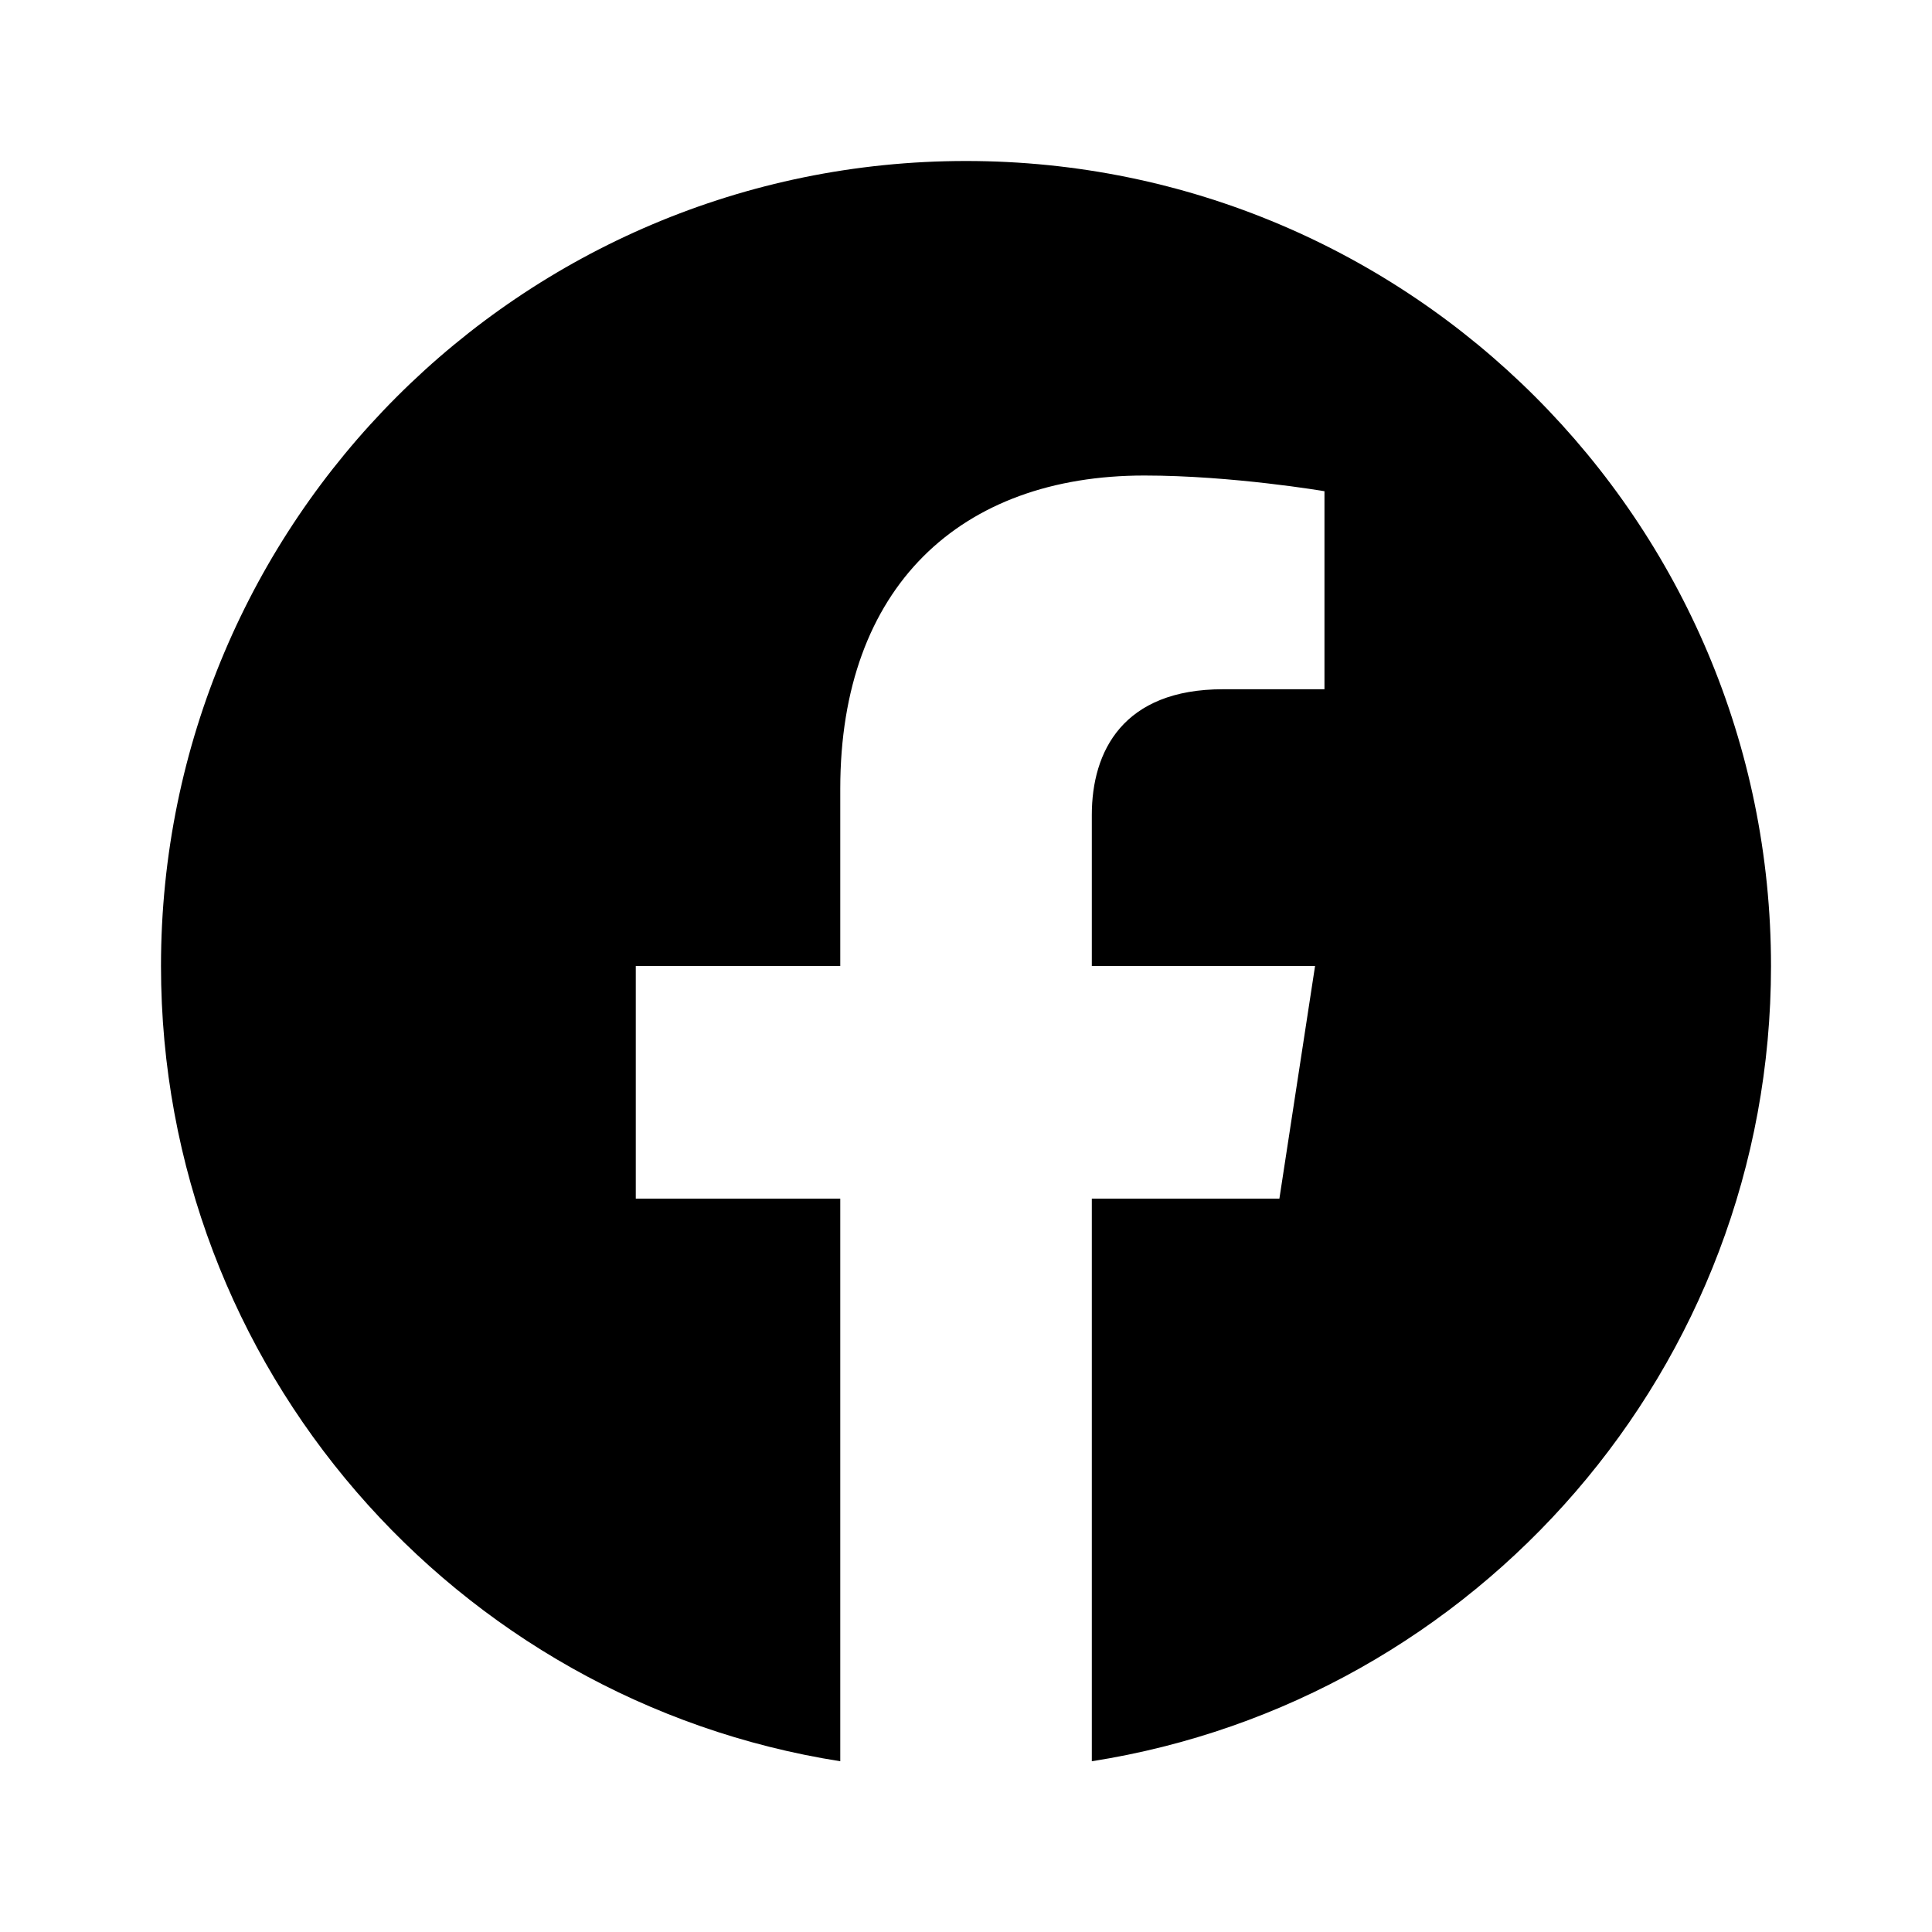
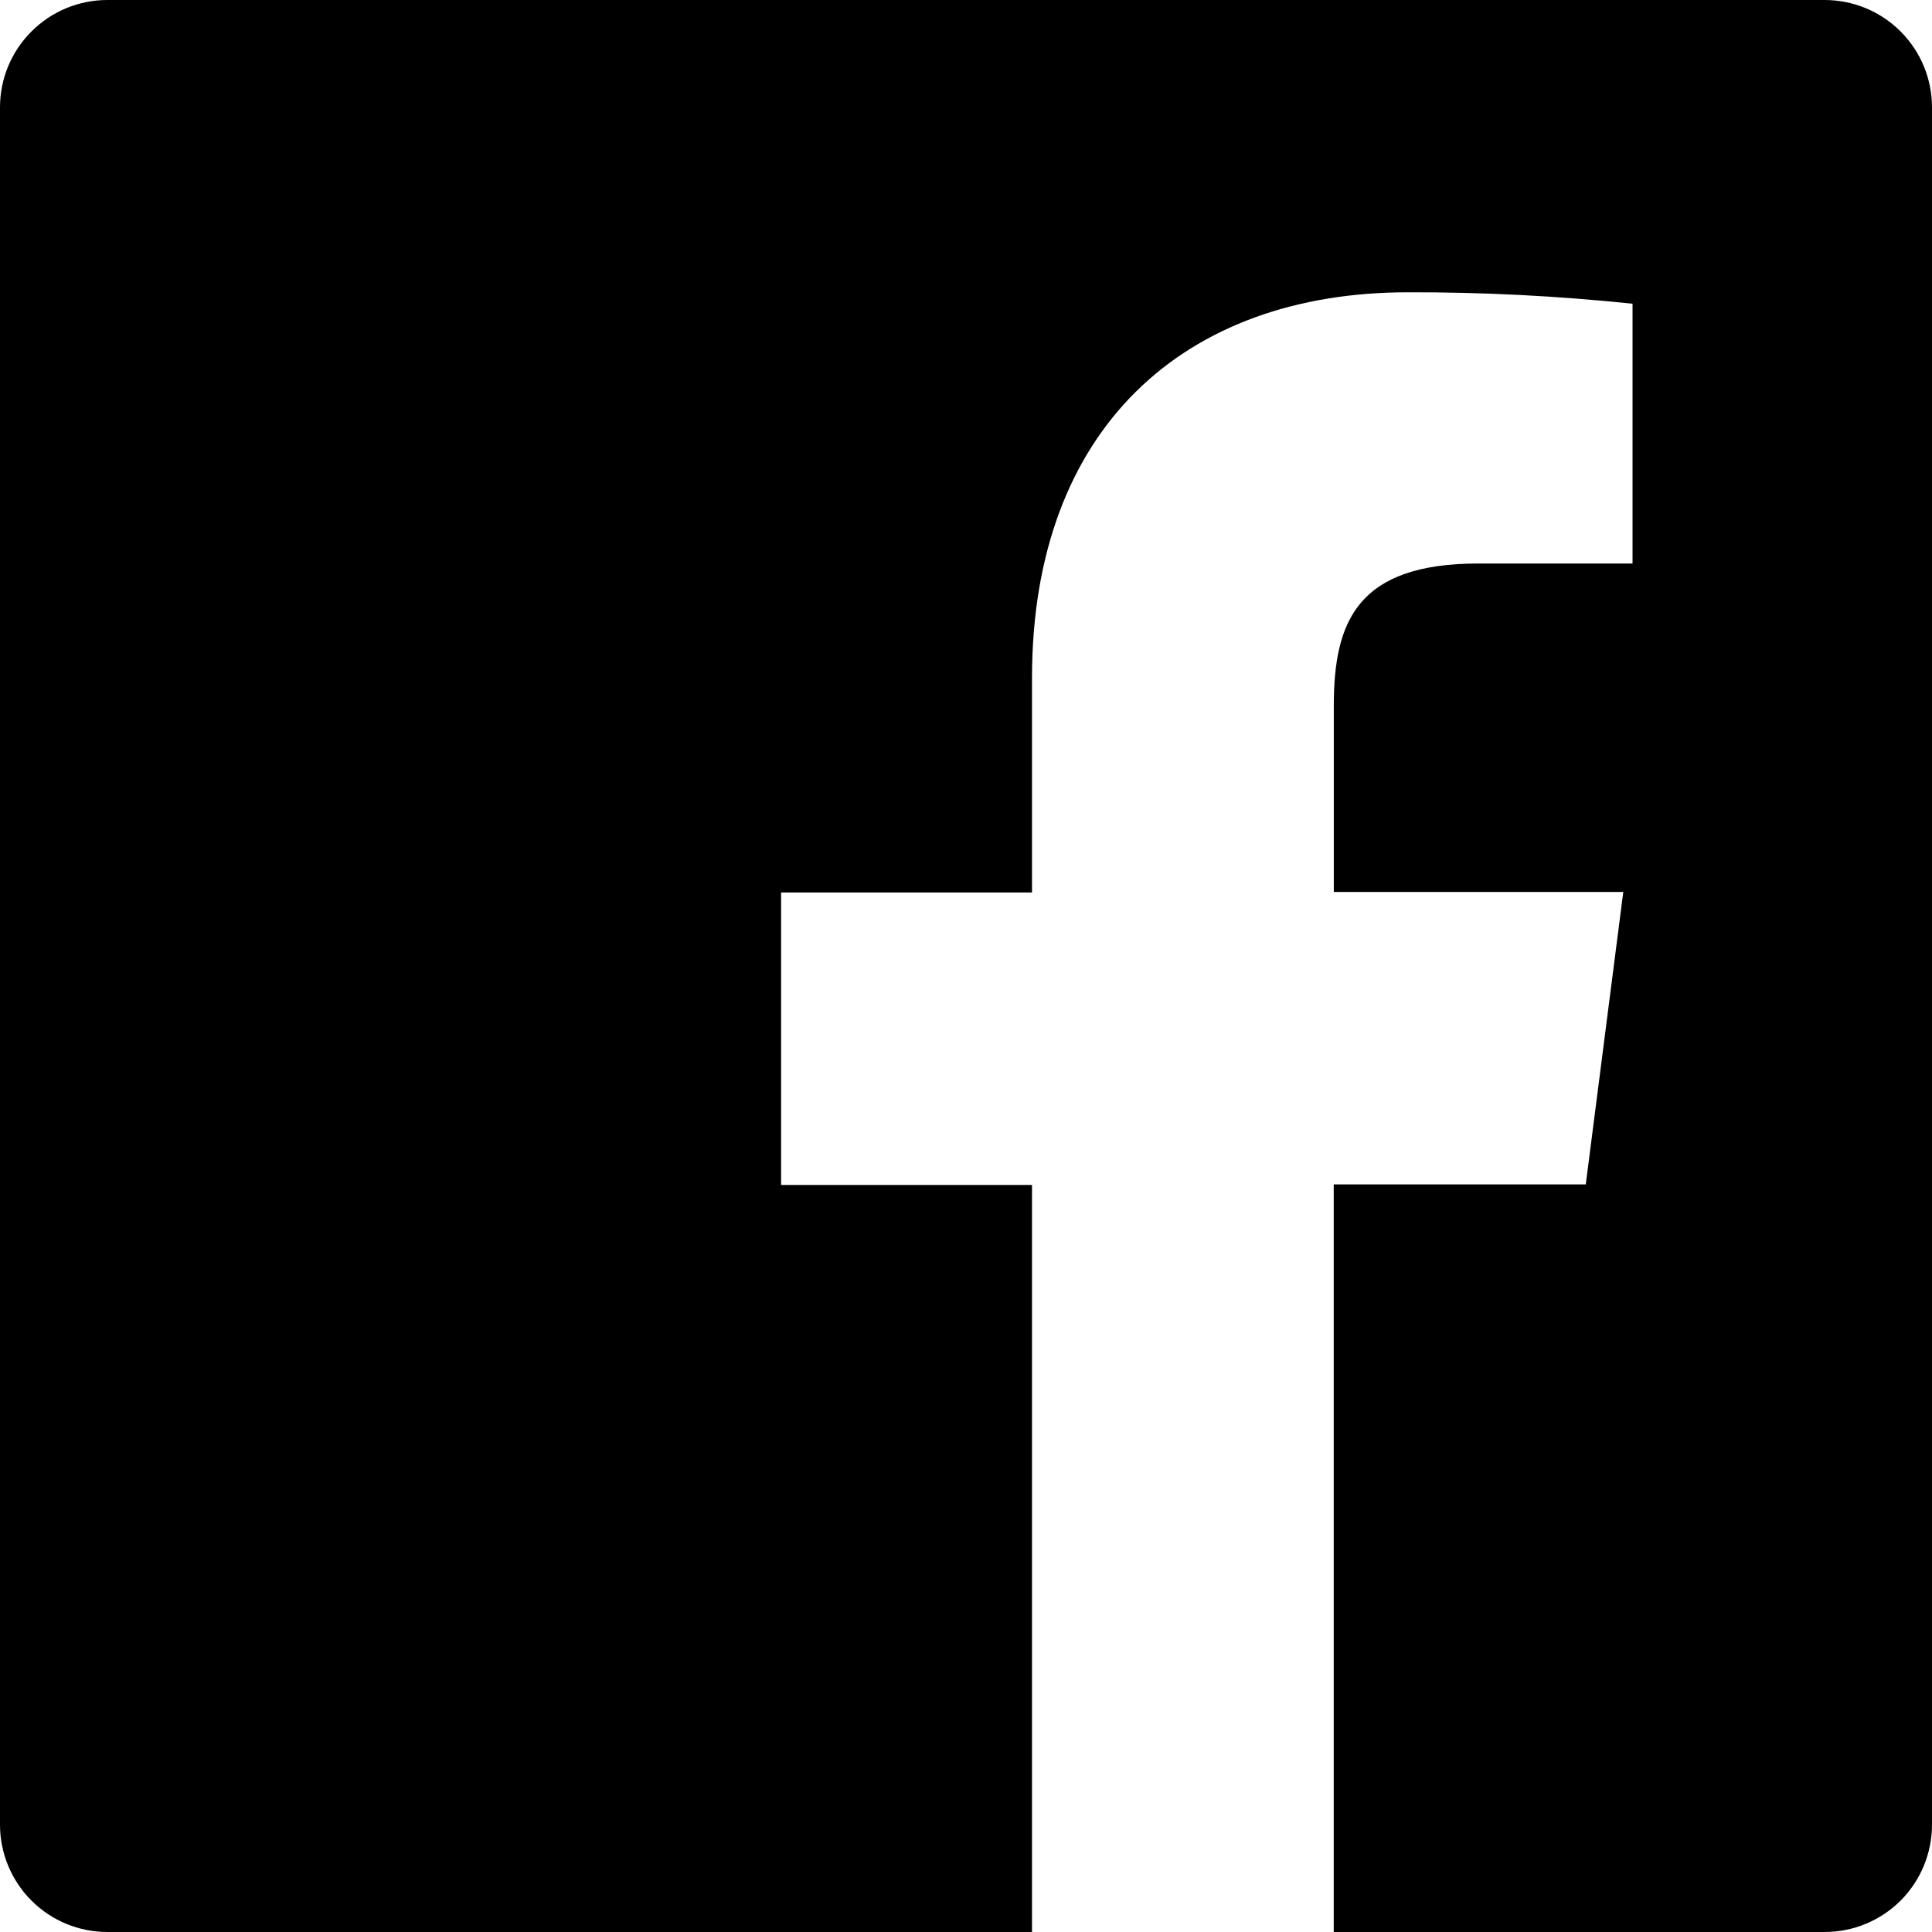
- <svg xmlns="http://www.w3.org/2000/svg" width="100" height="100" viewBox="0 0 100 100" fill="none">
-   <path d="M50 8.333C26.987 8.333 8.333 26.988 8.333 50C8.333 70.796 23.571 88.033 43.492 91.162V62.042H32.908V50H43.492V40.821C43.492 30.379 49.708 24.613 59.229 24.613C63.787 24.613 68.554 25.425 68.554 25.425V35.675H63.304C58.125 35.675 56.512 38.888 56.512 42.183V50H68.067L66.221 62.042H56.512V91.162C76.429 88.037 91.667 70.792 91.667 50C91.667 26.988 73.012 8.333 50 8.333Z" fill="black" />
+ <svg xmlns="http://www.w3.org/2000/svg" width="24" height="24" viewBox="0 0 24 24" fill="none">
+   <path d="M22.667 0H1.333C0.98 0 0.641 0.14 0.391 0.391C0.14 0.641 0 0.98 0 1.333V22.667C0 23.02 0.14 23.359 0.391 23.61C0.641 23.86 0.98 24 1.333 24H12.82V14.72H9.703V11.087H12.82V8.42C12.82 5.32 14.713 3.631 17.487 3.631C18.419 3.628 19.352 3.676 20.28 3.773V7H18.367C16.863 7 16.569 7.717 16.569 8.767V11.08H20.165L19.699 14.713H16.568V24H22.667C23.02 24 23.359 23.86 23.61 23.61C23.86 23.359 24 23.02 24 22.667V1.333C24 0.98 23.86 0.641 23.61 0.391C23.359 0.14 23.02 0 22.667 0V0Z" fill="black" />
</svg>
